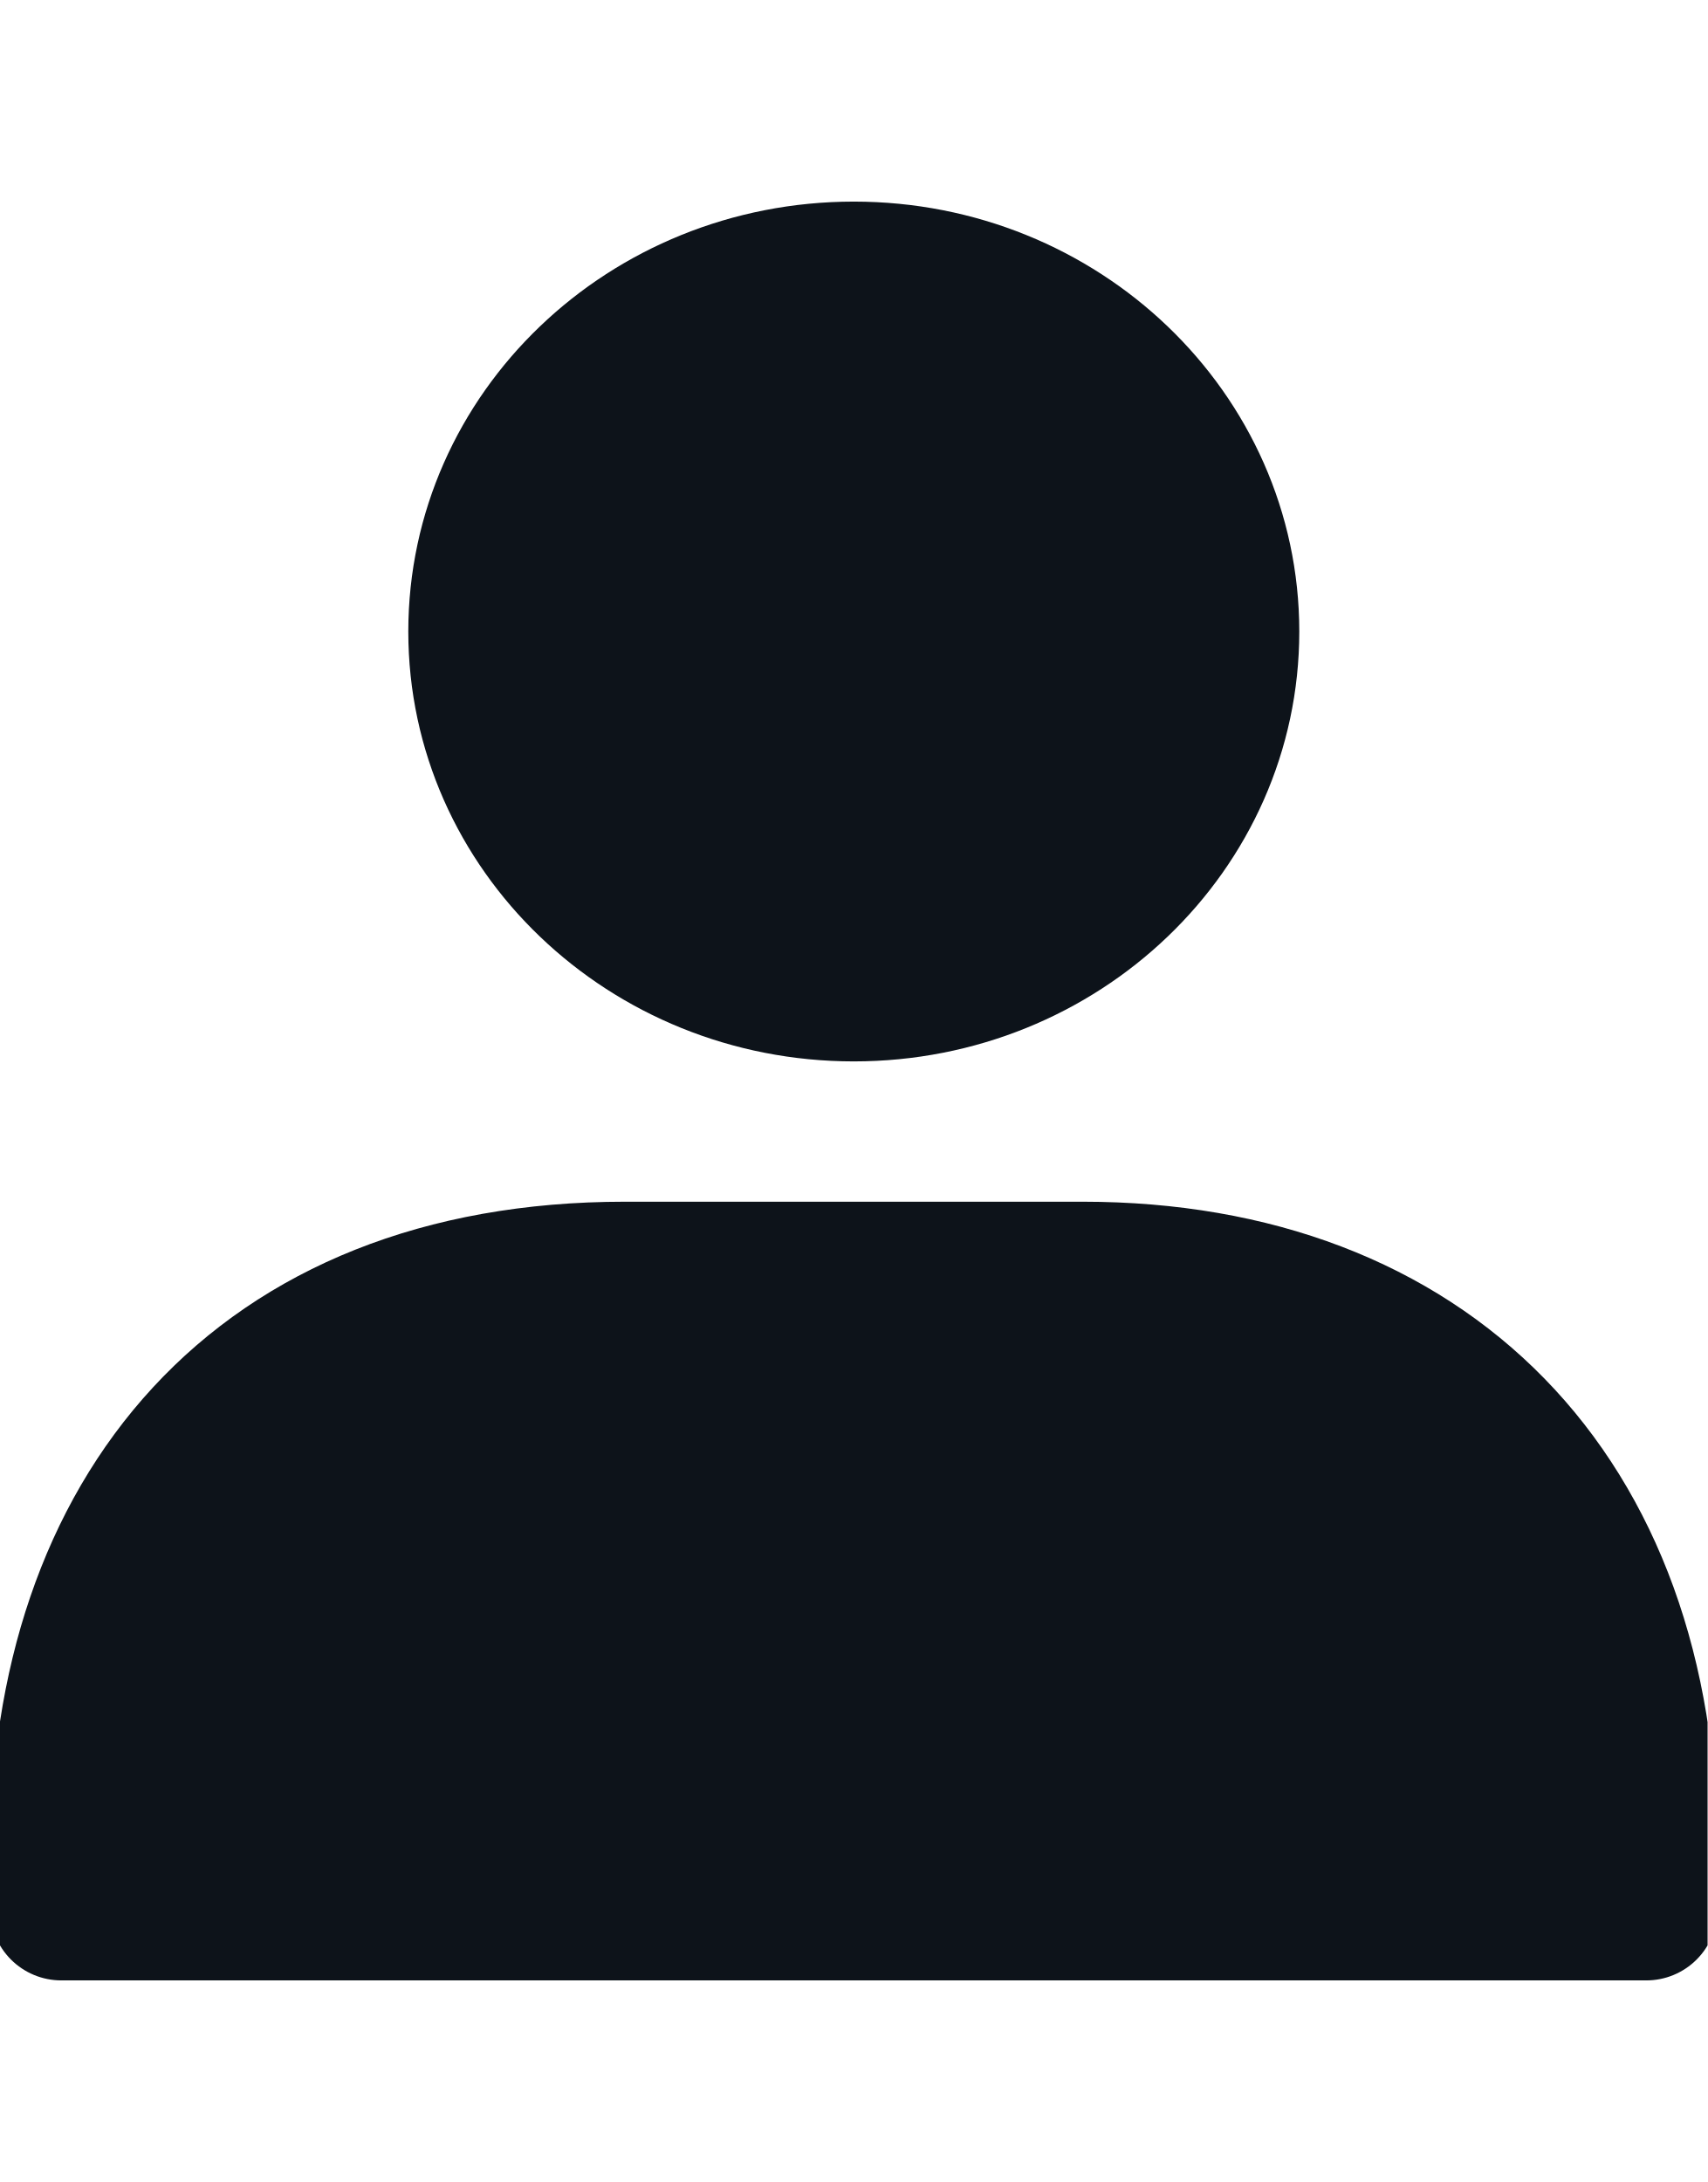
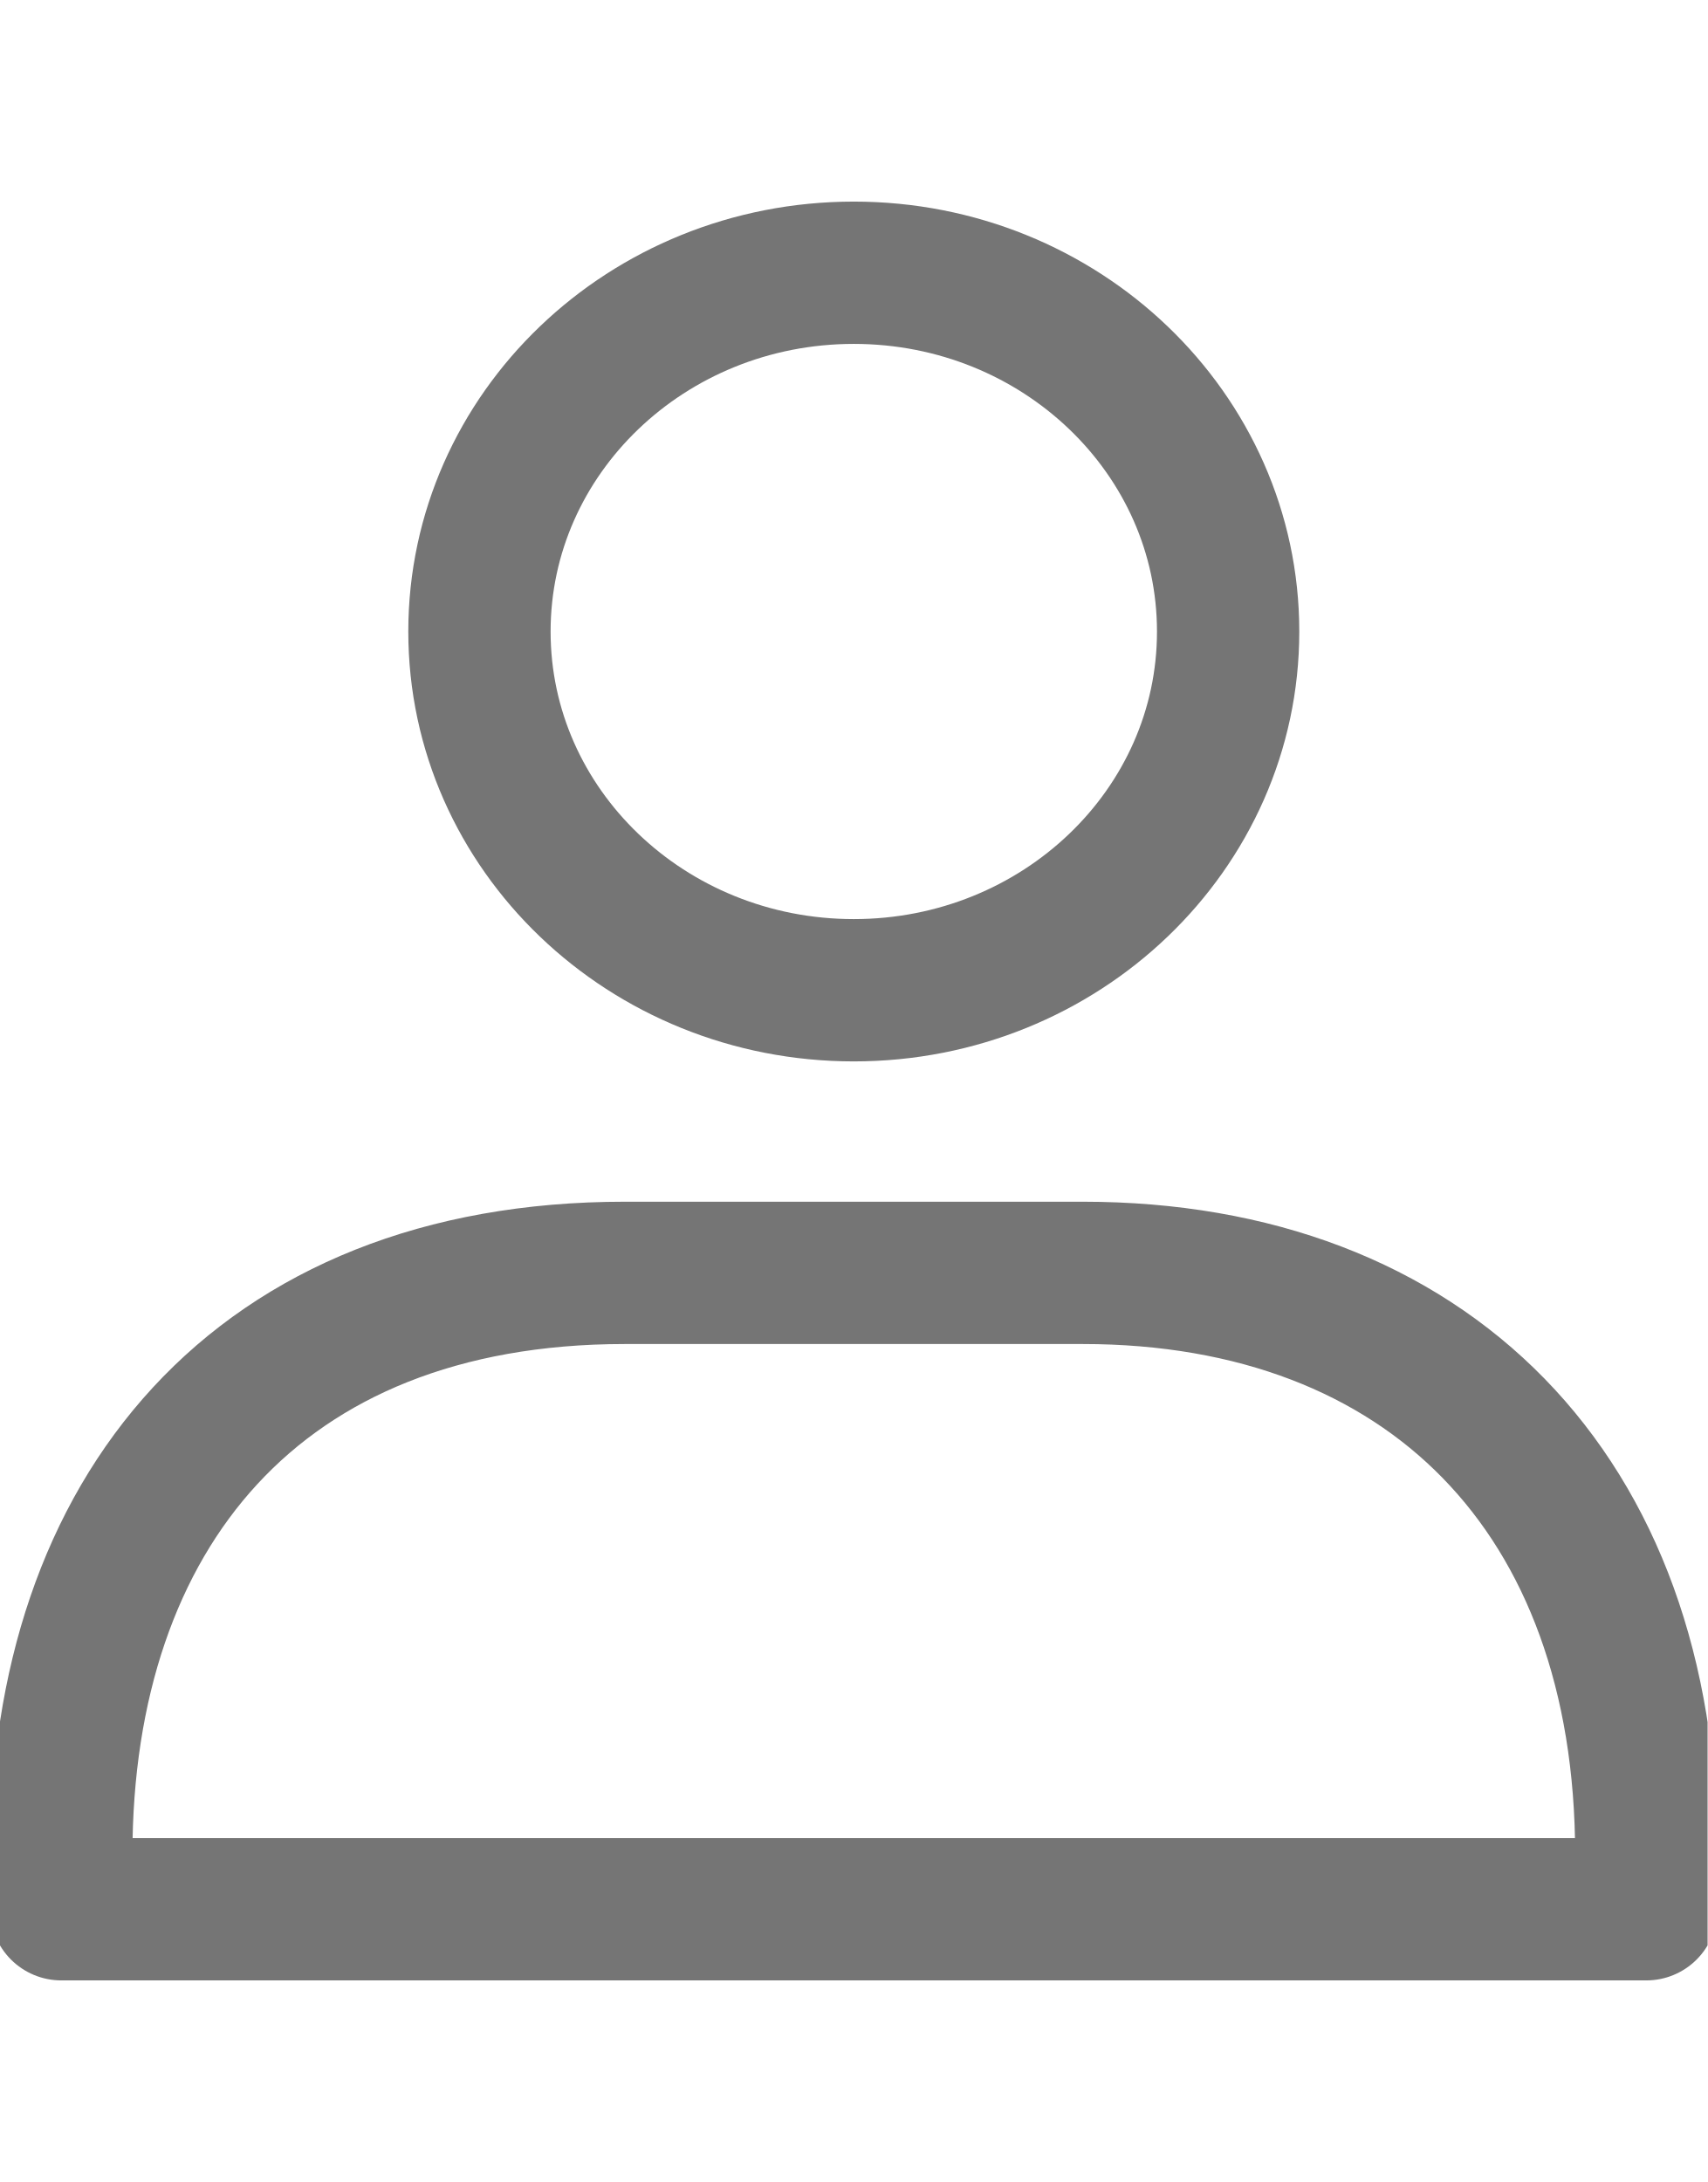
<svg xmlns="http://www.w3.org/2000/svg" width="18" height="23" viewBox="0 0 18 23" fill="none">
  <rect width="18" height="23" fill="#F5F5F5" />
-   <rect x="-98" y="-103" width="953" height="913" rx="16" fill="white" />
+   <rect x="-138" y="-103" width="953" height="913" rx="16" fill="white" />
  <g clip-path="url(#clip0_0_1)">
-     <path d="M9 10.438C11.179 10.438 12.946 8.745 12.946 6.657C12.946 4.568 11.179 2.875 9 2.875C6.821 2.875 5.054 4.568 5.054 6.657C5.054 8.745 6.821 10.438 9 10.438Z" fill="#0D131A" stroke="#0D131A" stroke-width="1.5" stroke-linecap="round" stroke-linejoin="round" />
-     <path d="M0.646 19.55V20.125H17.354V19.55C17.354 15.744 15.043 13.417 11.413 13.417H6.587C2.708 13.417 0.646 15.954 0.646 19.55Z" fill="#0D131A" stroke="#0D131A" stroke-width="1.5" stroke-linecap="round" stroke-linejoin="round" />
+     <path d="M9 10.438C11.179 10.438 12.946 8.745 12.946 6.657C12.946 4.568 11.179 2.875 9 2.875C6.821 2.875 5.054 4.568 5.054 6.657C5.054 8.745 6.821 10.438 9 10.438Z" stroke="#757575" stroke-width="1.5" stroke-linecap="round" stroke-linejoin="round" />
+     <path d="M0.646 19.55V20.125H17.354V19.55C17.354 15.744 15.043 13.417 11.413 13.417H6.587C2.708 13.417 0.646 15.954 0.646 19.55Z" stroke="#757575" stroke-width="1.5" stroke-linecap="round" stroke-linejoin="round" />
  </g>
  <defs>
    <clipPath id="clip0_0_1">
      <rect width="18" height="23" fill="white" />
    </clipPath>
  </defs>
</svg>
